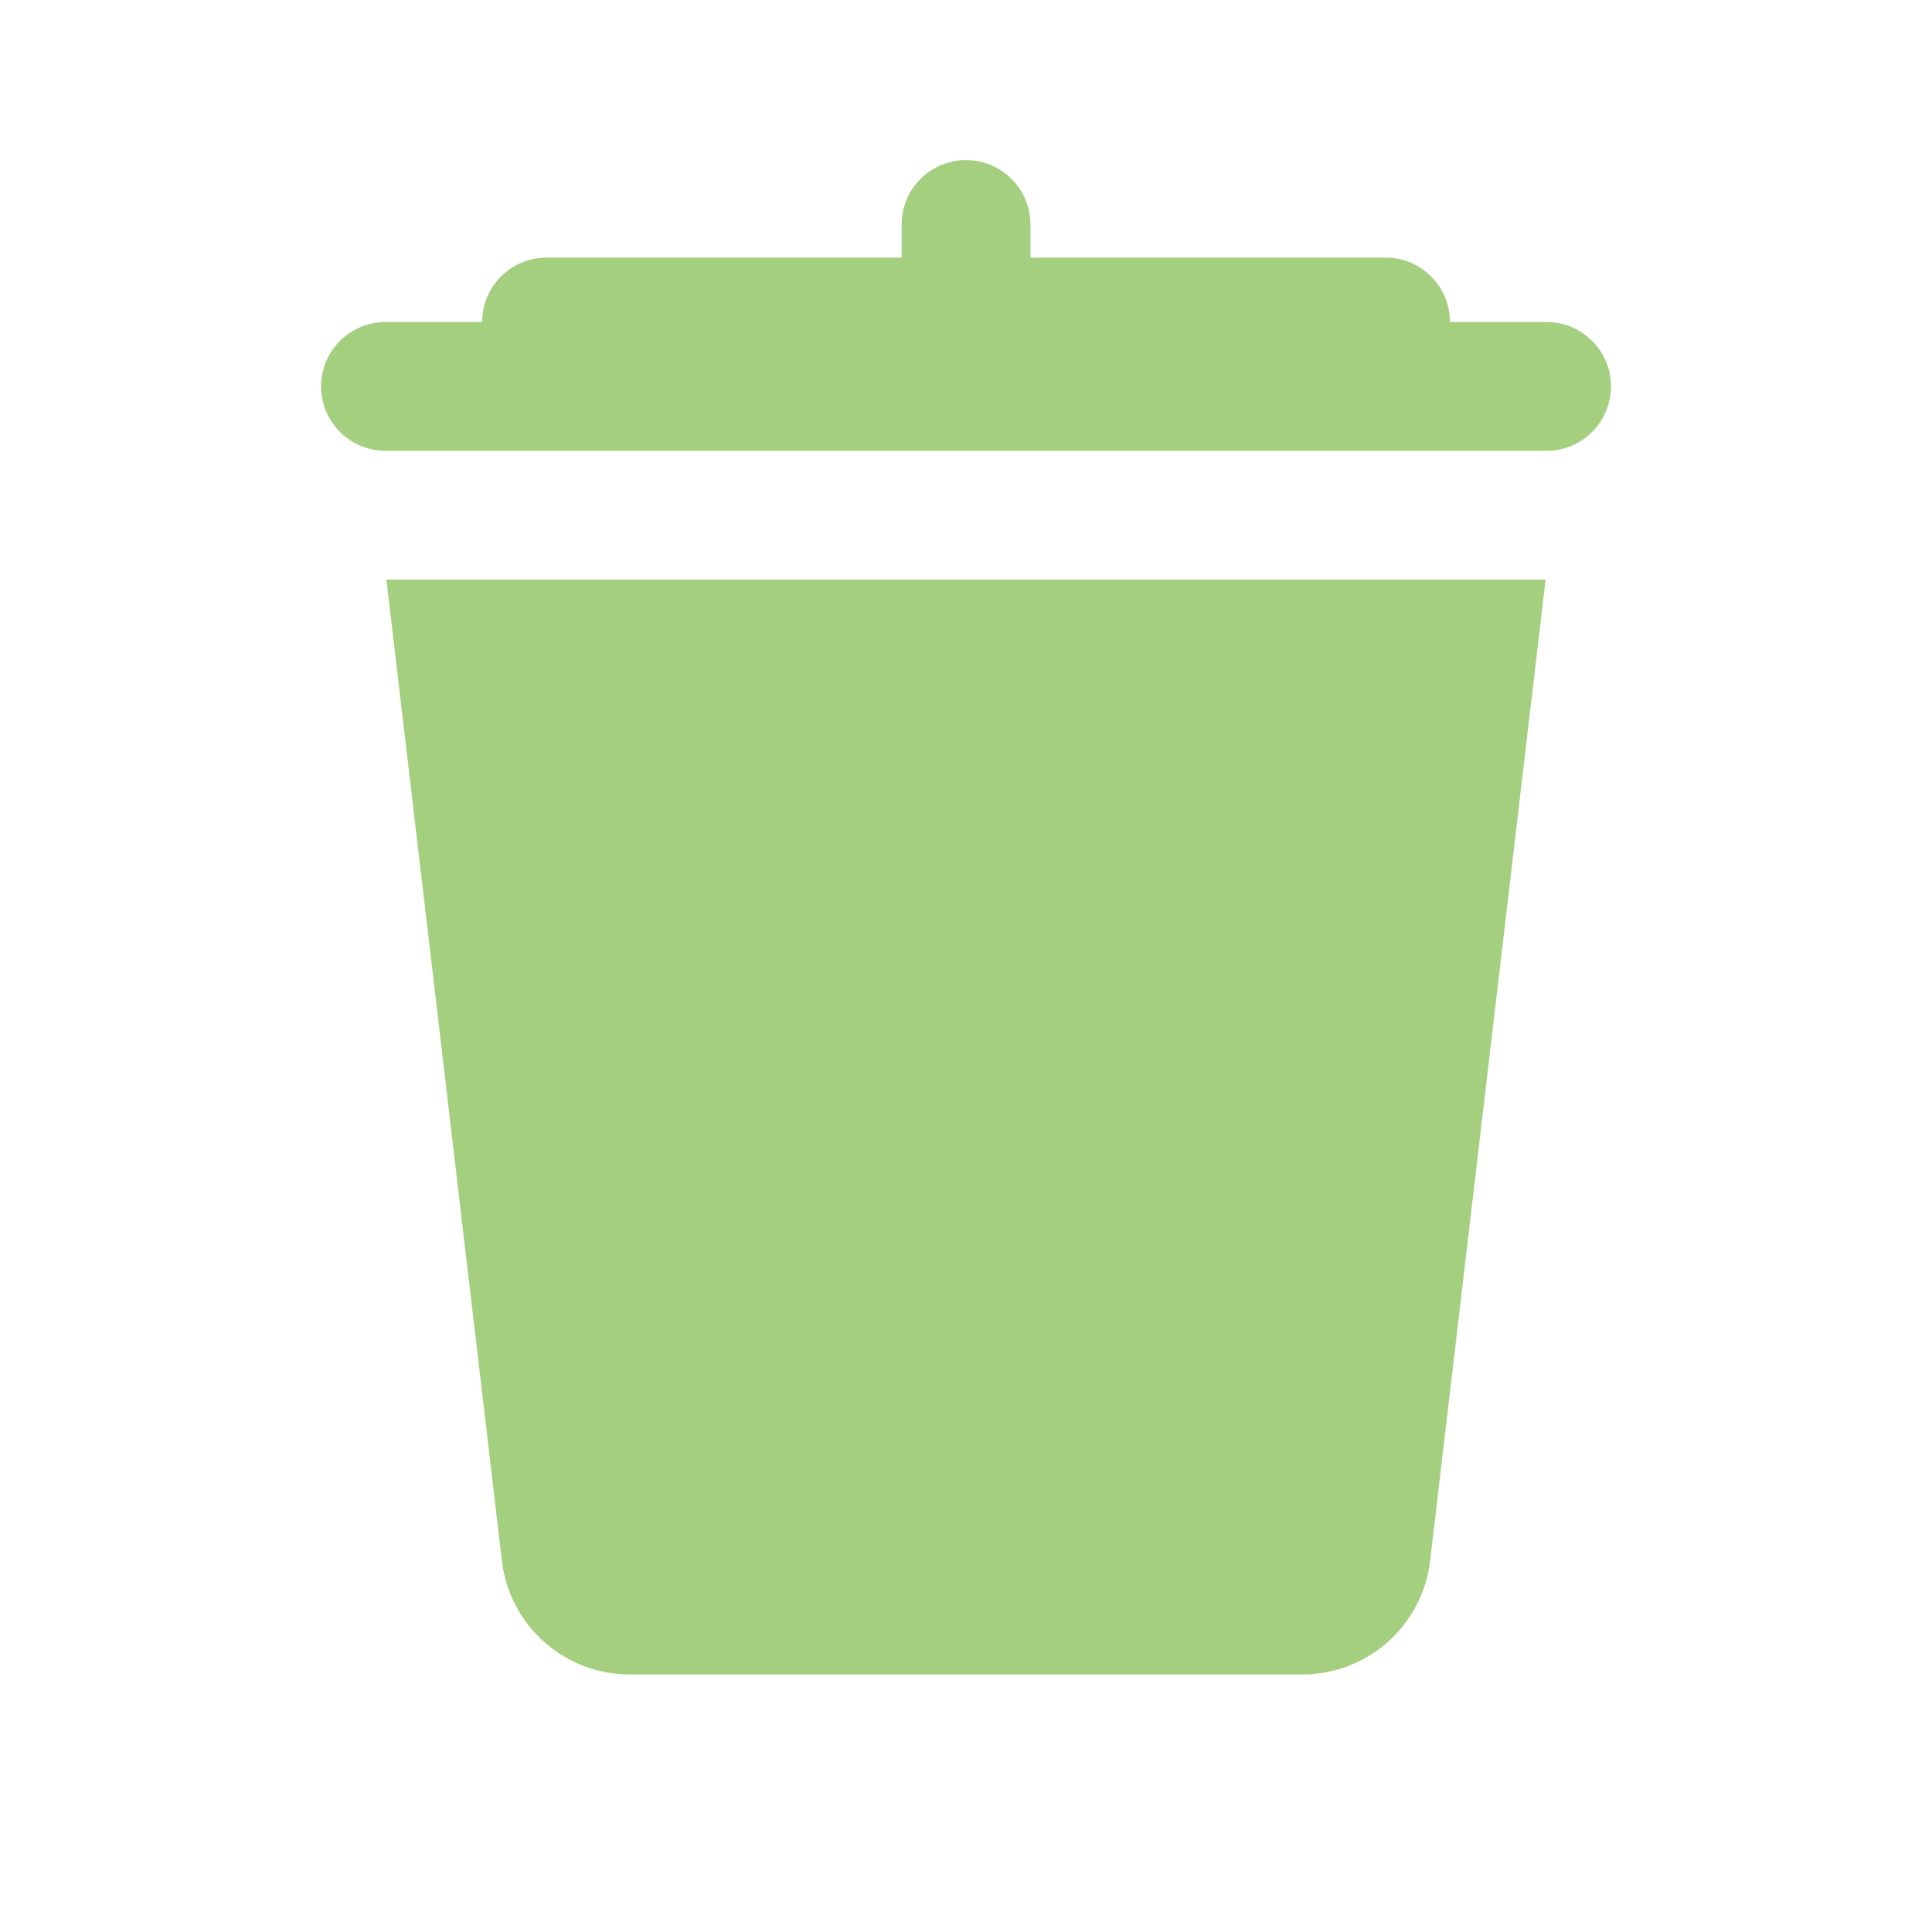
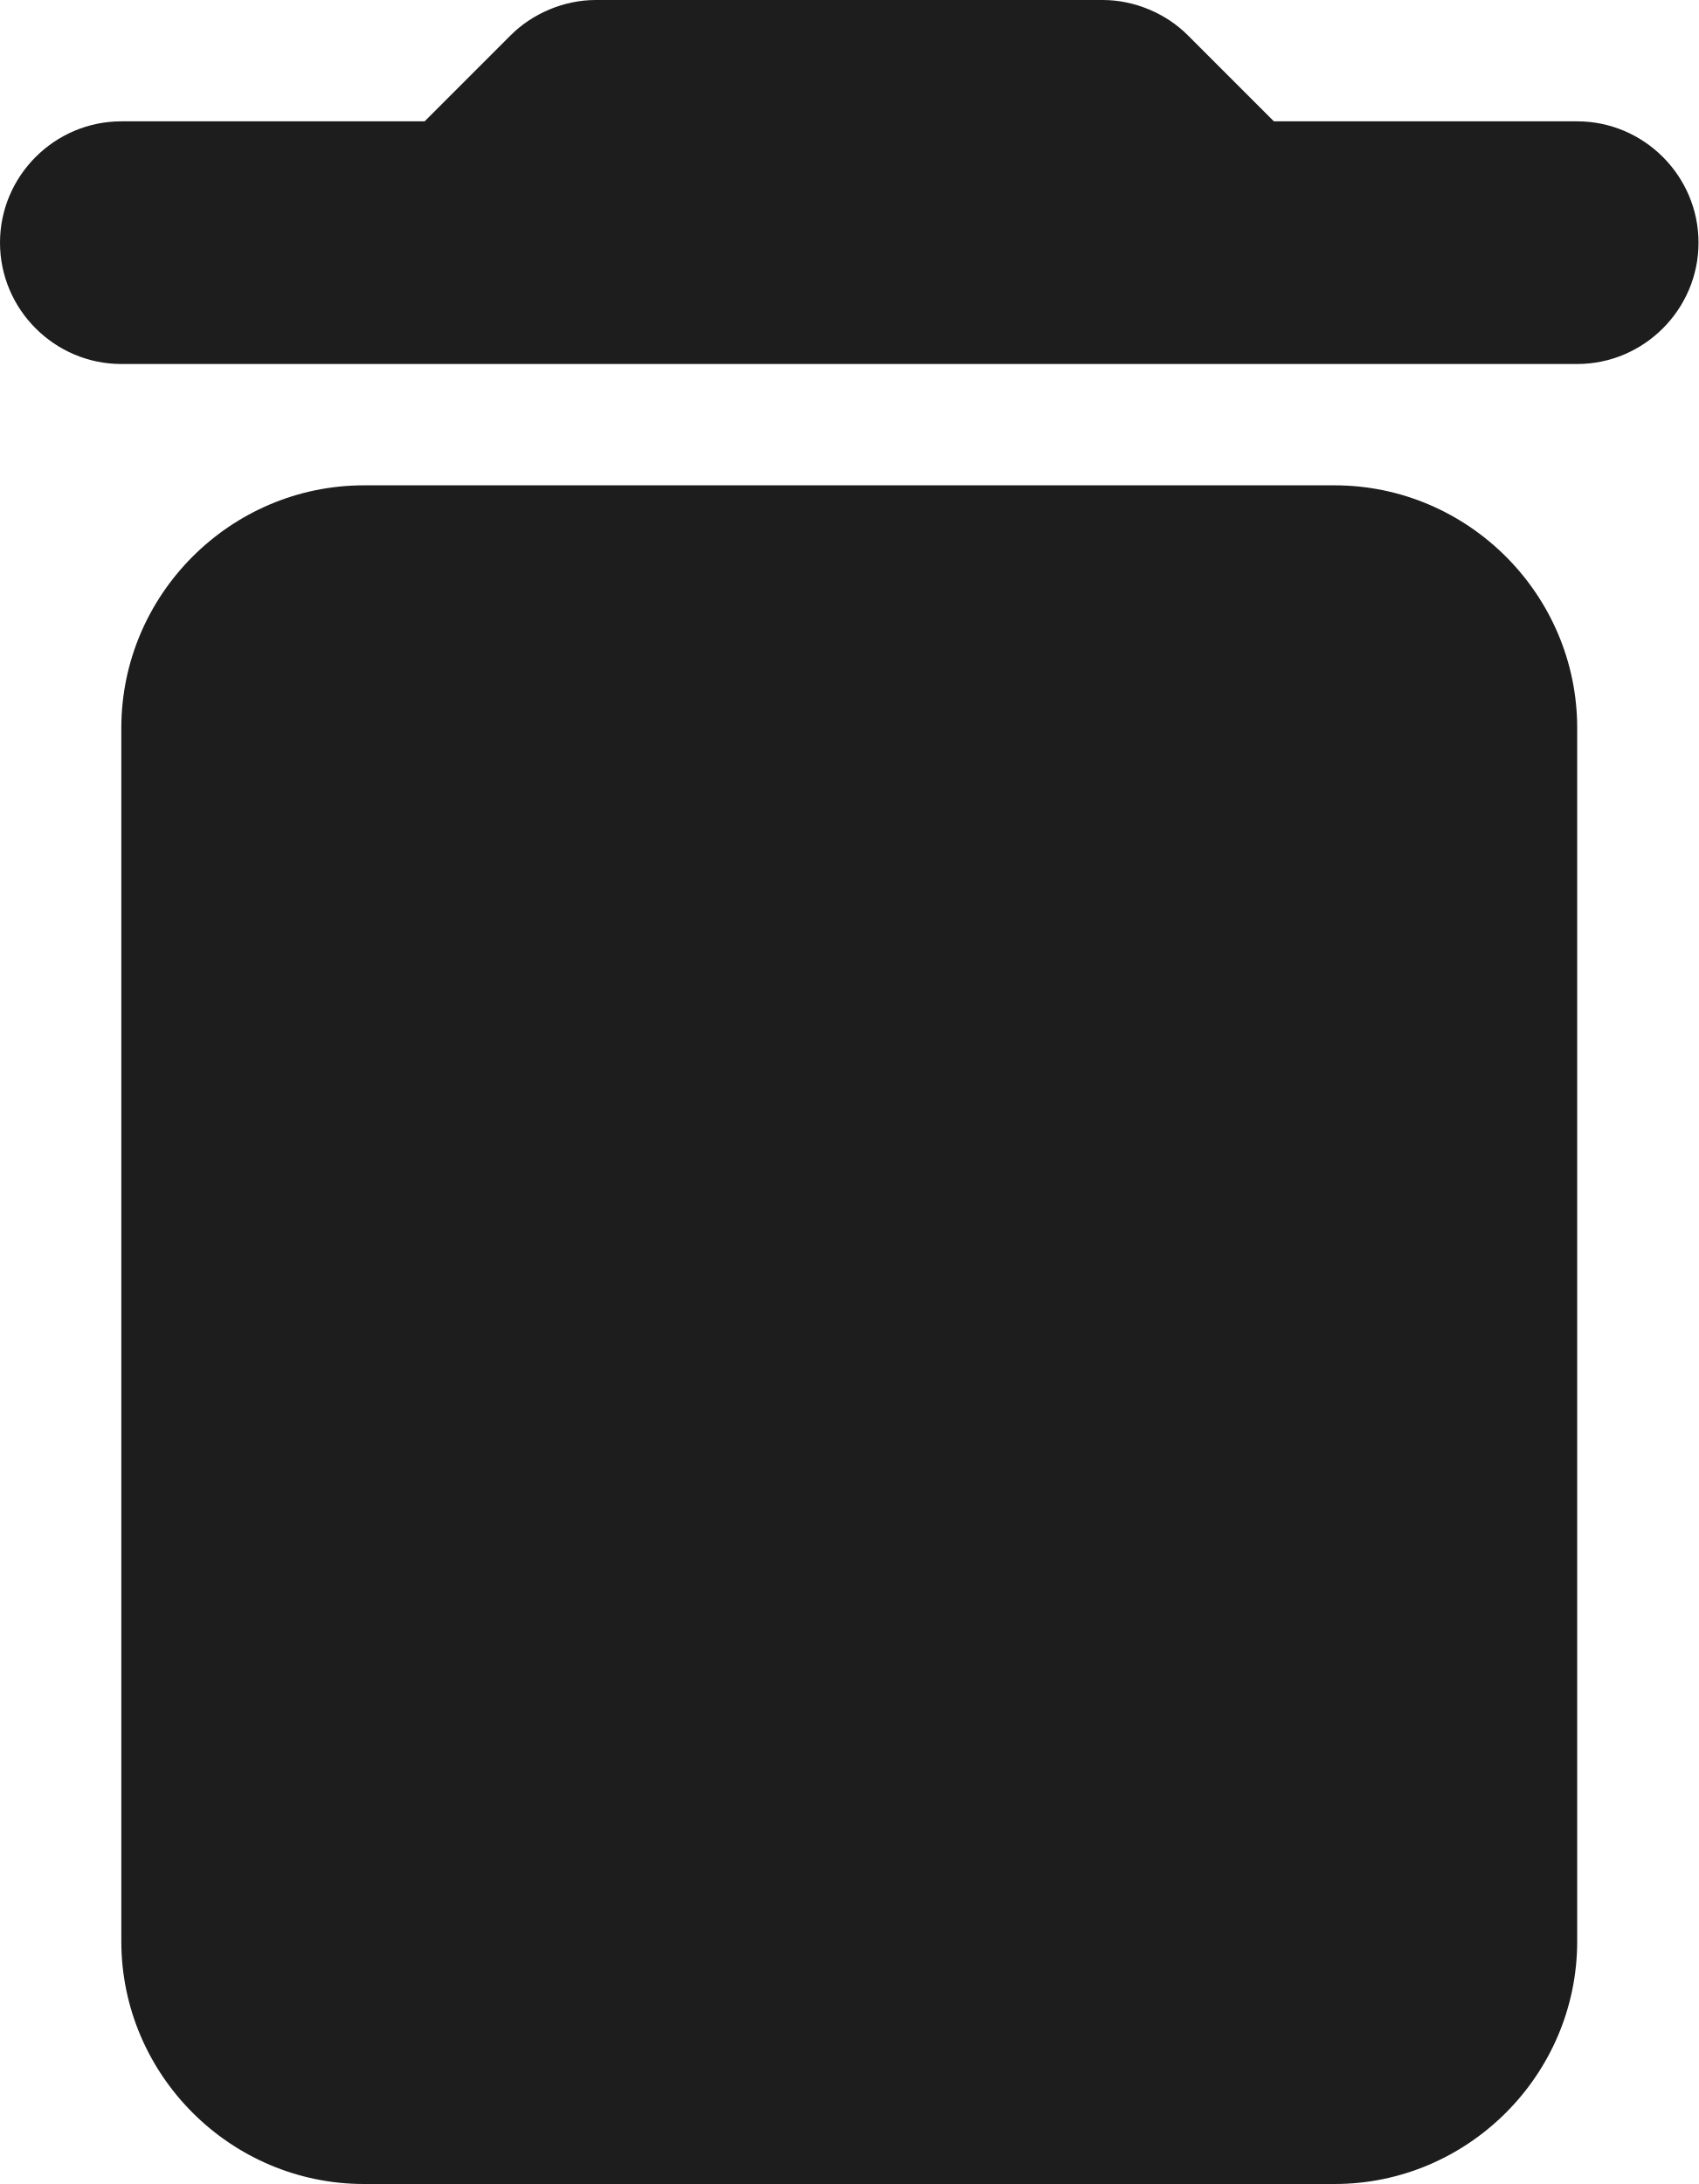
- <svg xmlns="http://www.w3.org/2000/svg" viewBox="0,0,255.99,255.99" width="30px" height="30px" fill-rule="nonzero">
-   <g fill="#a3cf7f" fill-rule="nonzero" stroke="none" stroke-width="1" stroke-linecap="butt" stroke-linejoin="miter" stroke-miterlimit="10" stroke-dasharray="" stroke-dashoffset="0" font-family="none" font-weight="none" font-size="none" text-anchor="none" style="mix-blend-mode: normal">
-     <g transform="scale(8.53333,8.53333)">
-       <path d="M14.984,2.486c-0.552,0.009 -0.992,0.462 -0.984,1.014v0.5h-5.5c-0.268,-0.004 -0.525,0.1 -0.716,0.288c-0.191,0.188 -0.298,0.444 -0.298,0.712h-1.486c-0.361,-0.005 -0.696,0.184 -0.878,0.496c-0.182,0.311 -0.182,0.697 0,1.008c0.182,0.311 0.517,0.501 0.878,0.496h18c0.361,0.005 0.696,-0.184 0.878,-0.496c0.182,-0.311 0.182,-0.697 0,-1.008c-0.182,-0.311 -0.517,-0.501 -0.878,-0.496h-1.486c0,-0.268 -0.107,-0.524 -0.298,-0.712c-0.191,-0.188 -0.448,-0.292 -0.716,-0.288h-5.5v-0.5c0.004,-0.27 -0.102,-0.531 -0.294,-0.722c-0.191,-0.191 -0.452,-0.296 -0.722,-0.292zM6,9l1.793,15.234c0.118,1.007 0.97,1.766 1.984,1.766h10.445c1.014,0 1.865,-0.759 1.984,-1.766l1.793,-15.234z" />
+ <svg xmlns="http://www.w3.org/2000/svg" width="14px" height="18px" viewBox="0 0 14 18" version="1.1">
+   <g id="Icons" stroke="none" stroke-width="1" fill="none" fill-rule="evenodd">
+     <g id="Rounded" transform="translate(-275, -245)">
+       <g id="Action" transform="translate(100, 100)">
+         <g id="-Round-/-Action-/-delete" transform="translate(170, 142)">
+           <g>
+             <polygon id="Path" points="0 0 24 0 24 24 0 24" />
+             <path d="M6,19 C6,20.1 6.9,21 8,21 L16,21 C17.1,21 18,20.1 18,19 L18,9 C18,7.9 17.1,7 16,7 L8,7 C6.9,7 6,7.9 6,9 L6,19 Z M18,4 L15.5,4 L14.79,3.29 C14.61,3.11 14.35,3 14.09,3 L9.91,3 C9.65,3 9.39,3.11 9.21,3.29 L8.5,4 L6,4 C5.45,4 5,4.45 5,5 C5,5.55 5.45,6 6,6 L18,6 C18.55,6 19,5.55 19,5 C19,4.45 18.55,4 18,4 Z" id="🔹Icon-Color" fill="#1D1D1D" />
+           </g>
+         </g>
+       </g>
    </g>
  </g>
</svg>
